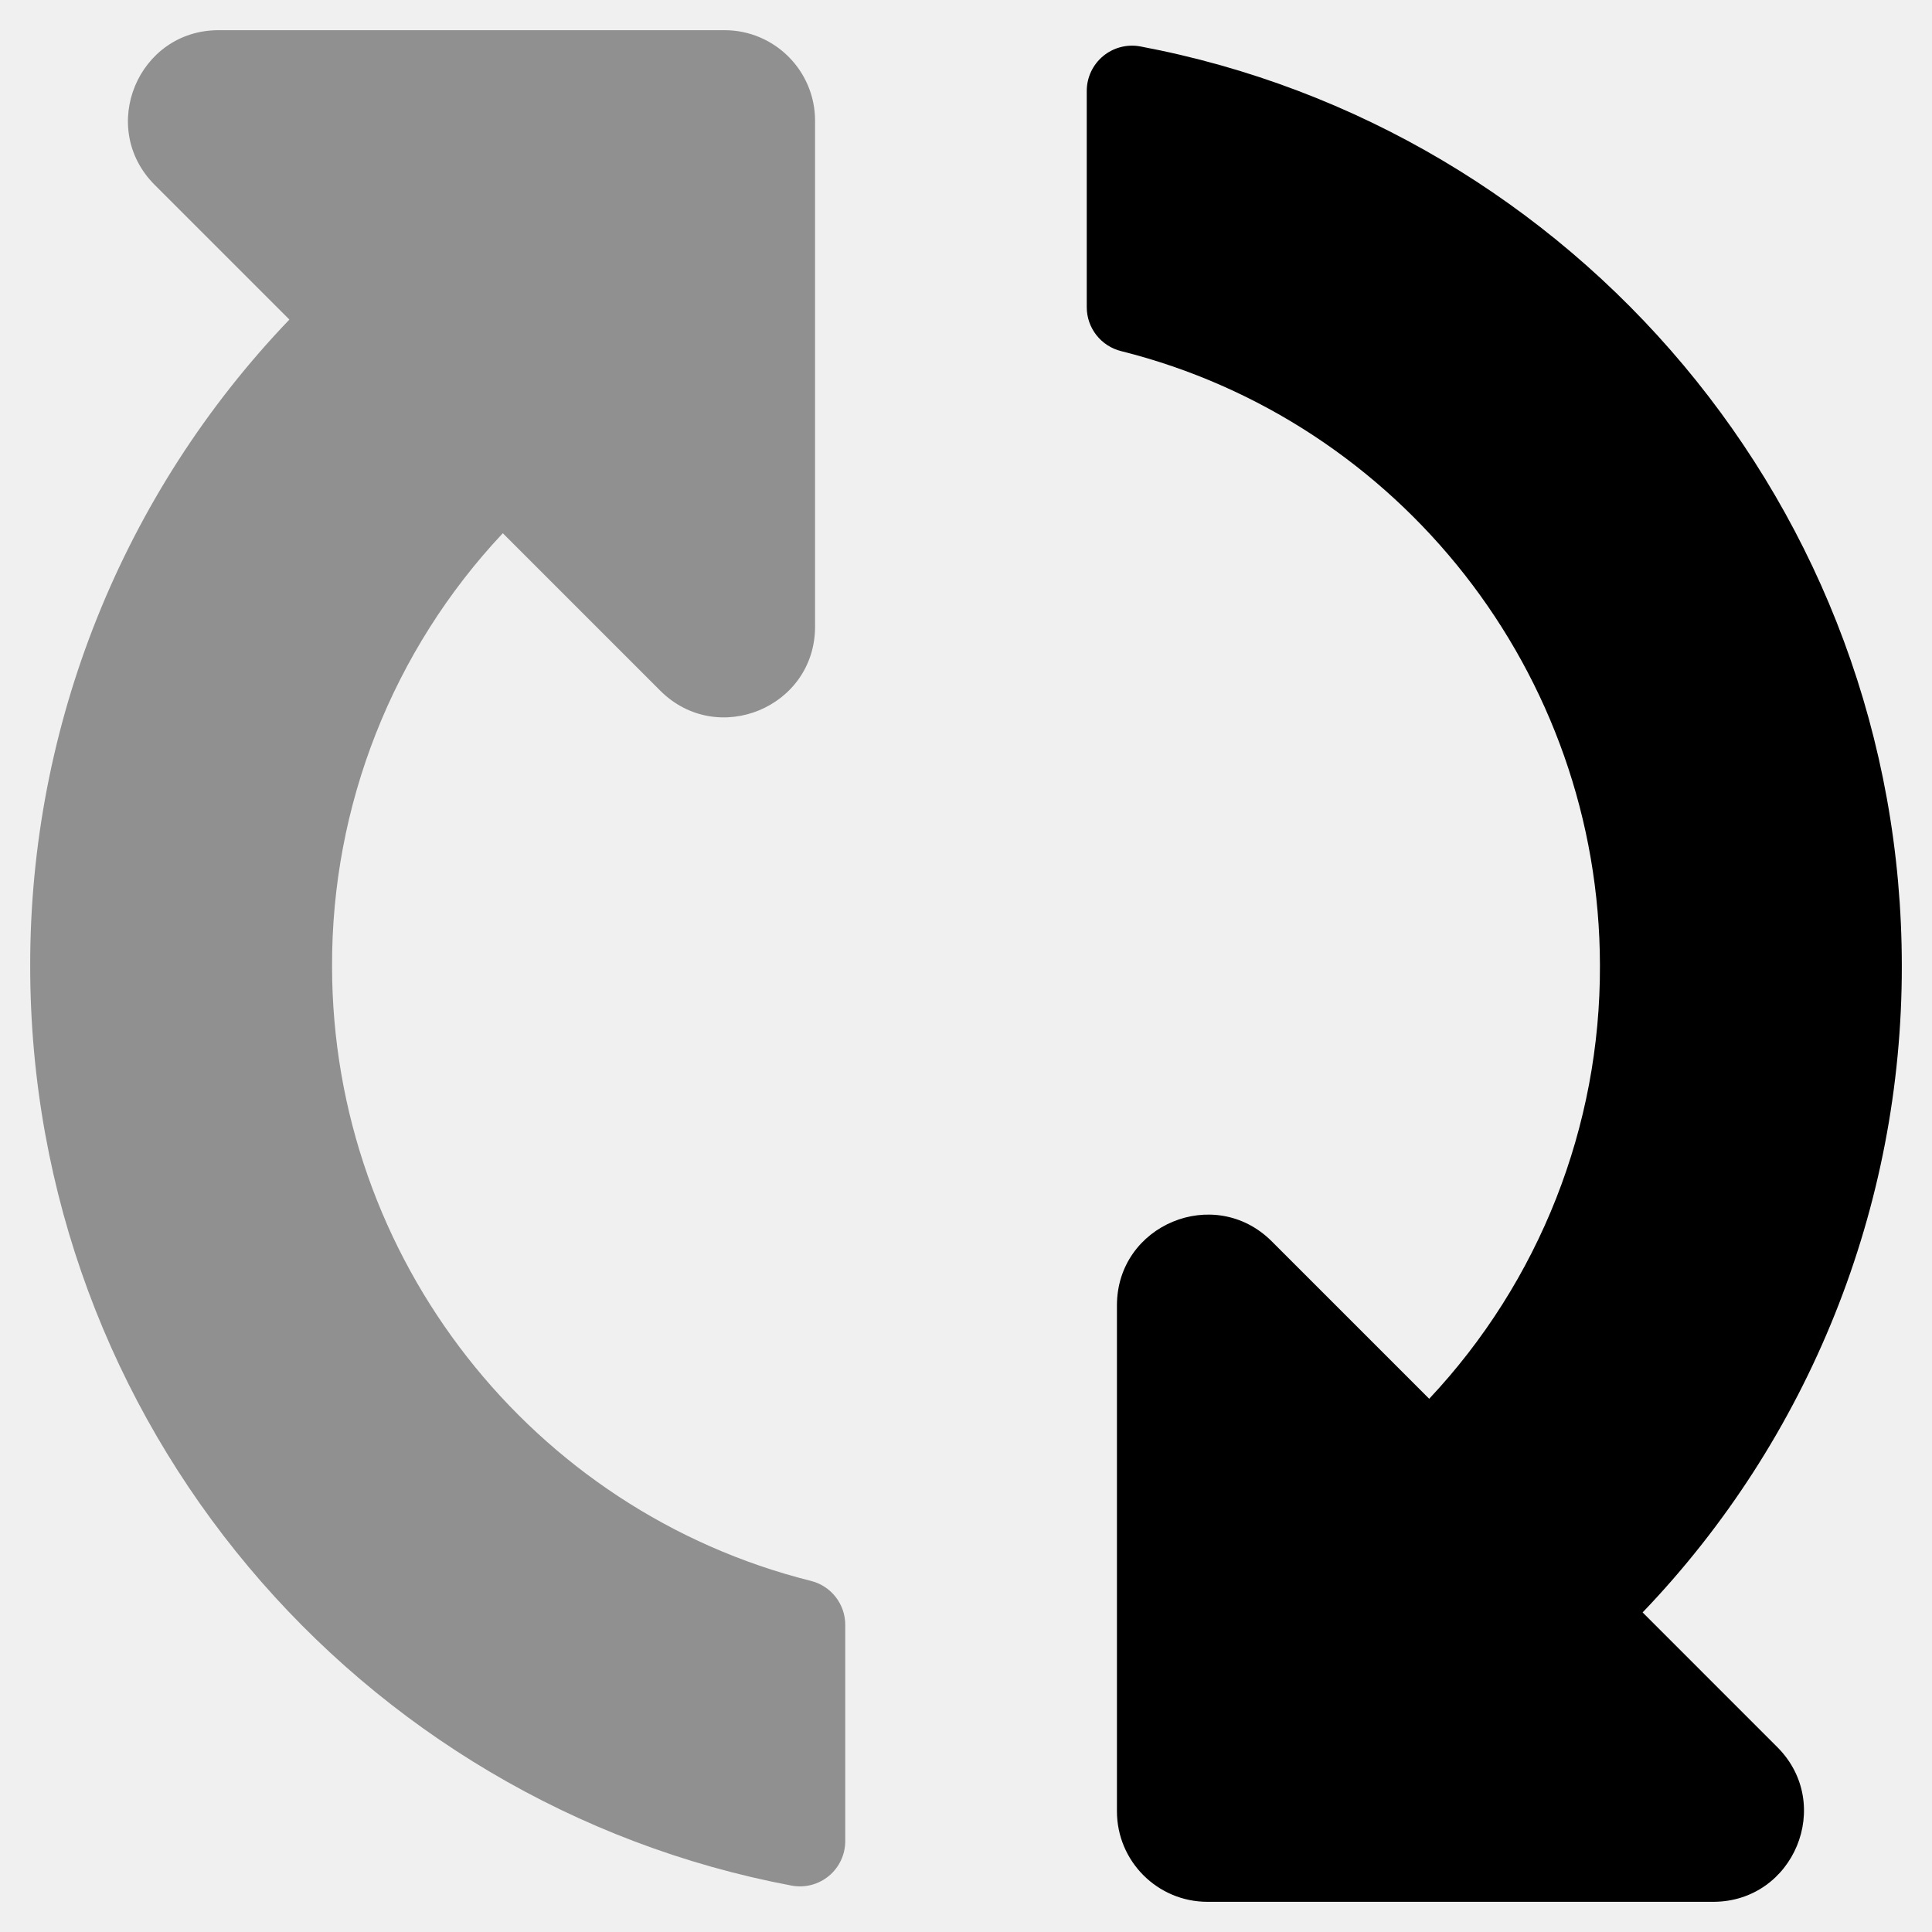
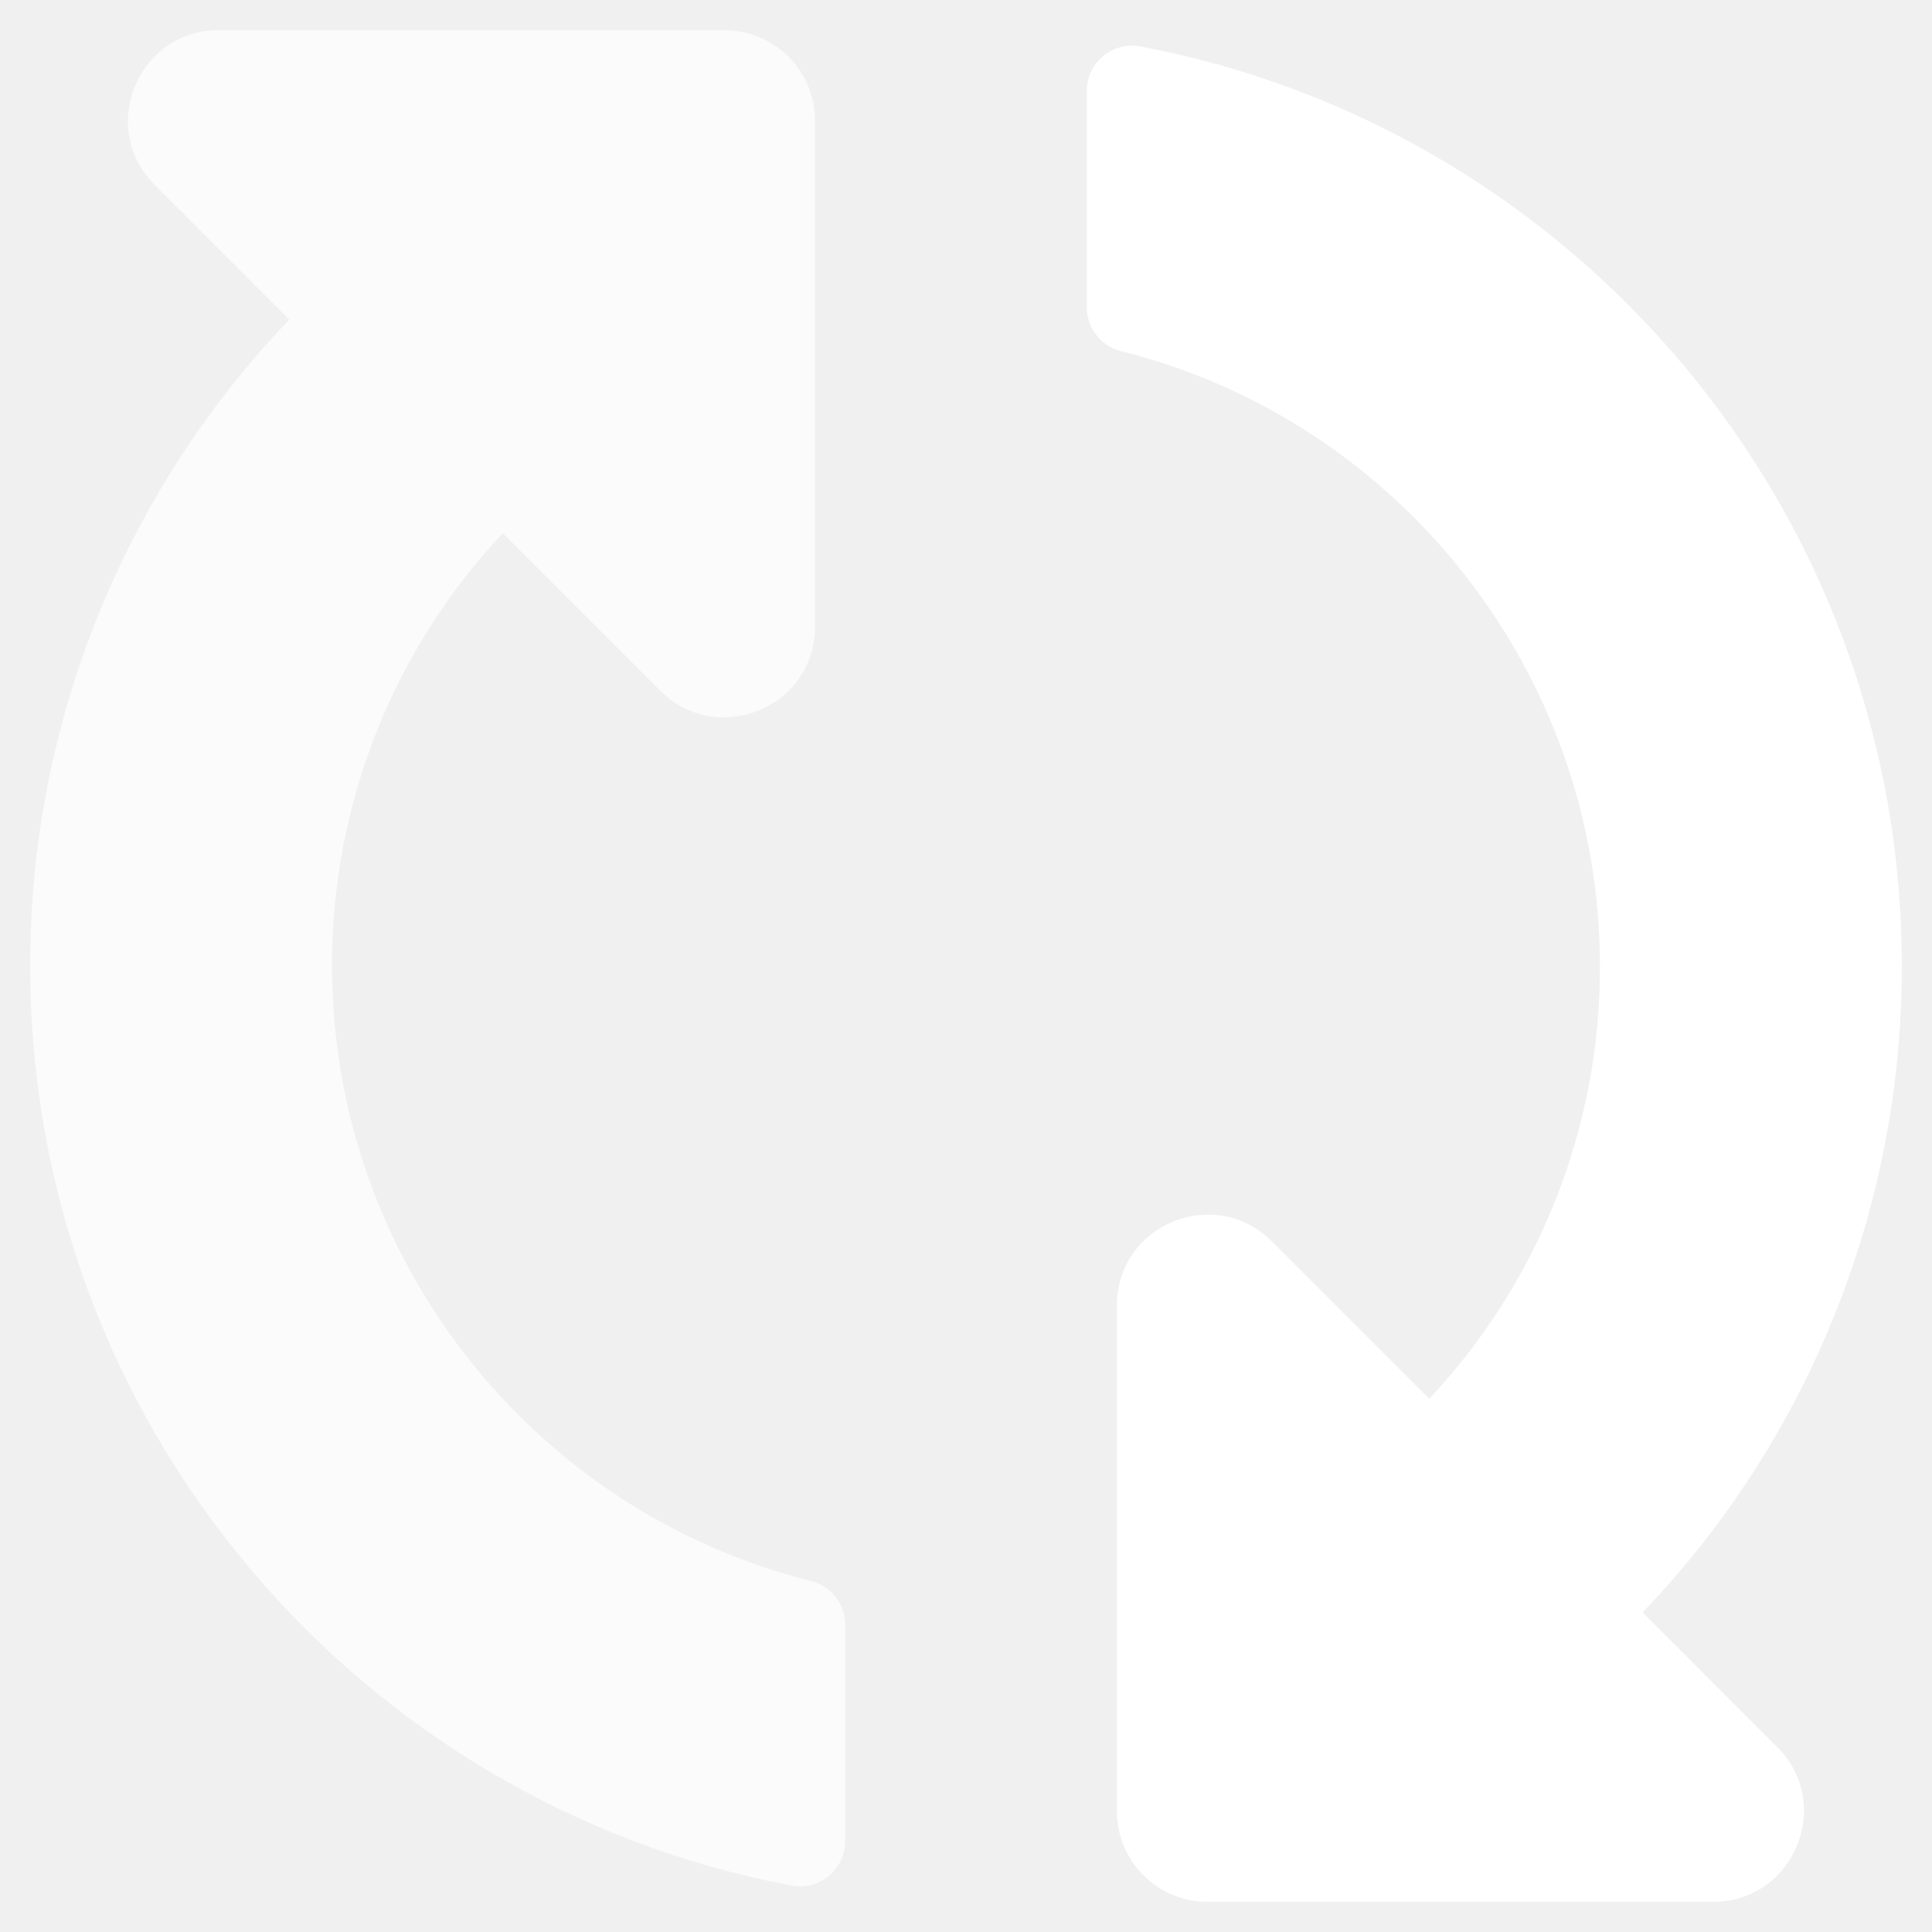
<svg xmlns="http://www.w3.org/2000/svg" width="16" height="16" viewBox="0 0 512 512">
  <defs>
-     <style>.fa-secondary{opacity:.4}</style>
+     <style>.fa-secondary{opacity:.7} path{fill:white}</style>
  </defs>
  <path transform="rotate(90, 256, 256)" d="M8 454.06V320a24 24 0 0 1 24-24h134.06c21.38 0 32.09 25.85 17 41l-41.75 41.75A166.82 166.82 0 0 0 256.16 424c77.41-.07 144.31-53.14 162.78-126.85a12 12 0 0 1 11.65-9.15h57.31a12 12 0 0 1 11.81 14.18C478.07 417.08 377.19 504 256 504a247.14 247.14 0 0 1-171.31-68.69L49 471c-15.15 15.15-41 4.44-41-16.94z" class="fa-secondary" />
  <path transform="rotate(90, 256, 256)" d="M12.3 209.82C33.93 94.92 134.81 8 256 8a247.14 247.14 0 0 1 171.31 68.69L463 41c15.12-15.12 41-4.41 41 17v134a24 24 0 0 1-24 24H345.94c-21.38 0-32.09-25.85-17-41l41.75-41.75A166.8 166.8 0 0 0 255.85 88c-77.46.07-144.33 53.18-162.79 126.85A12 12 0 0 1 81.41 224H24.1a12 12 0 0 1-11.8-14.18z" class="fa-primary" />
</svg>
